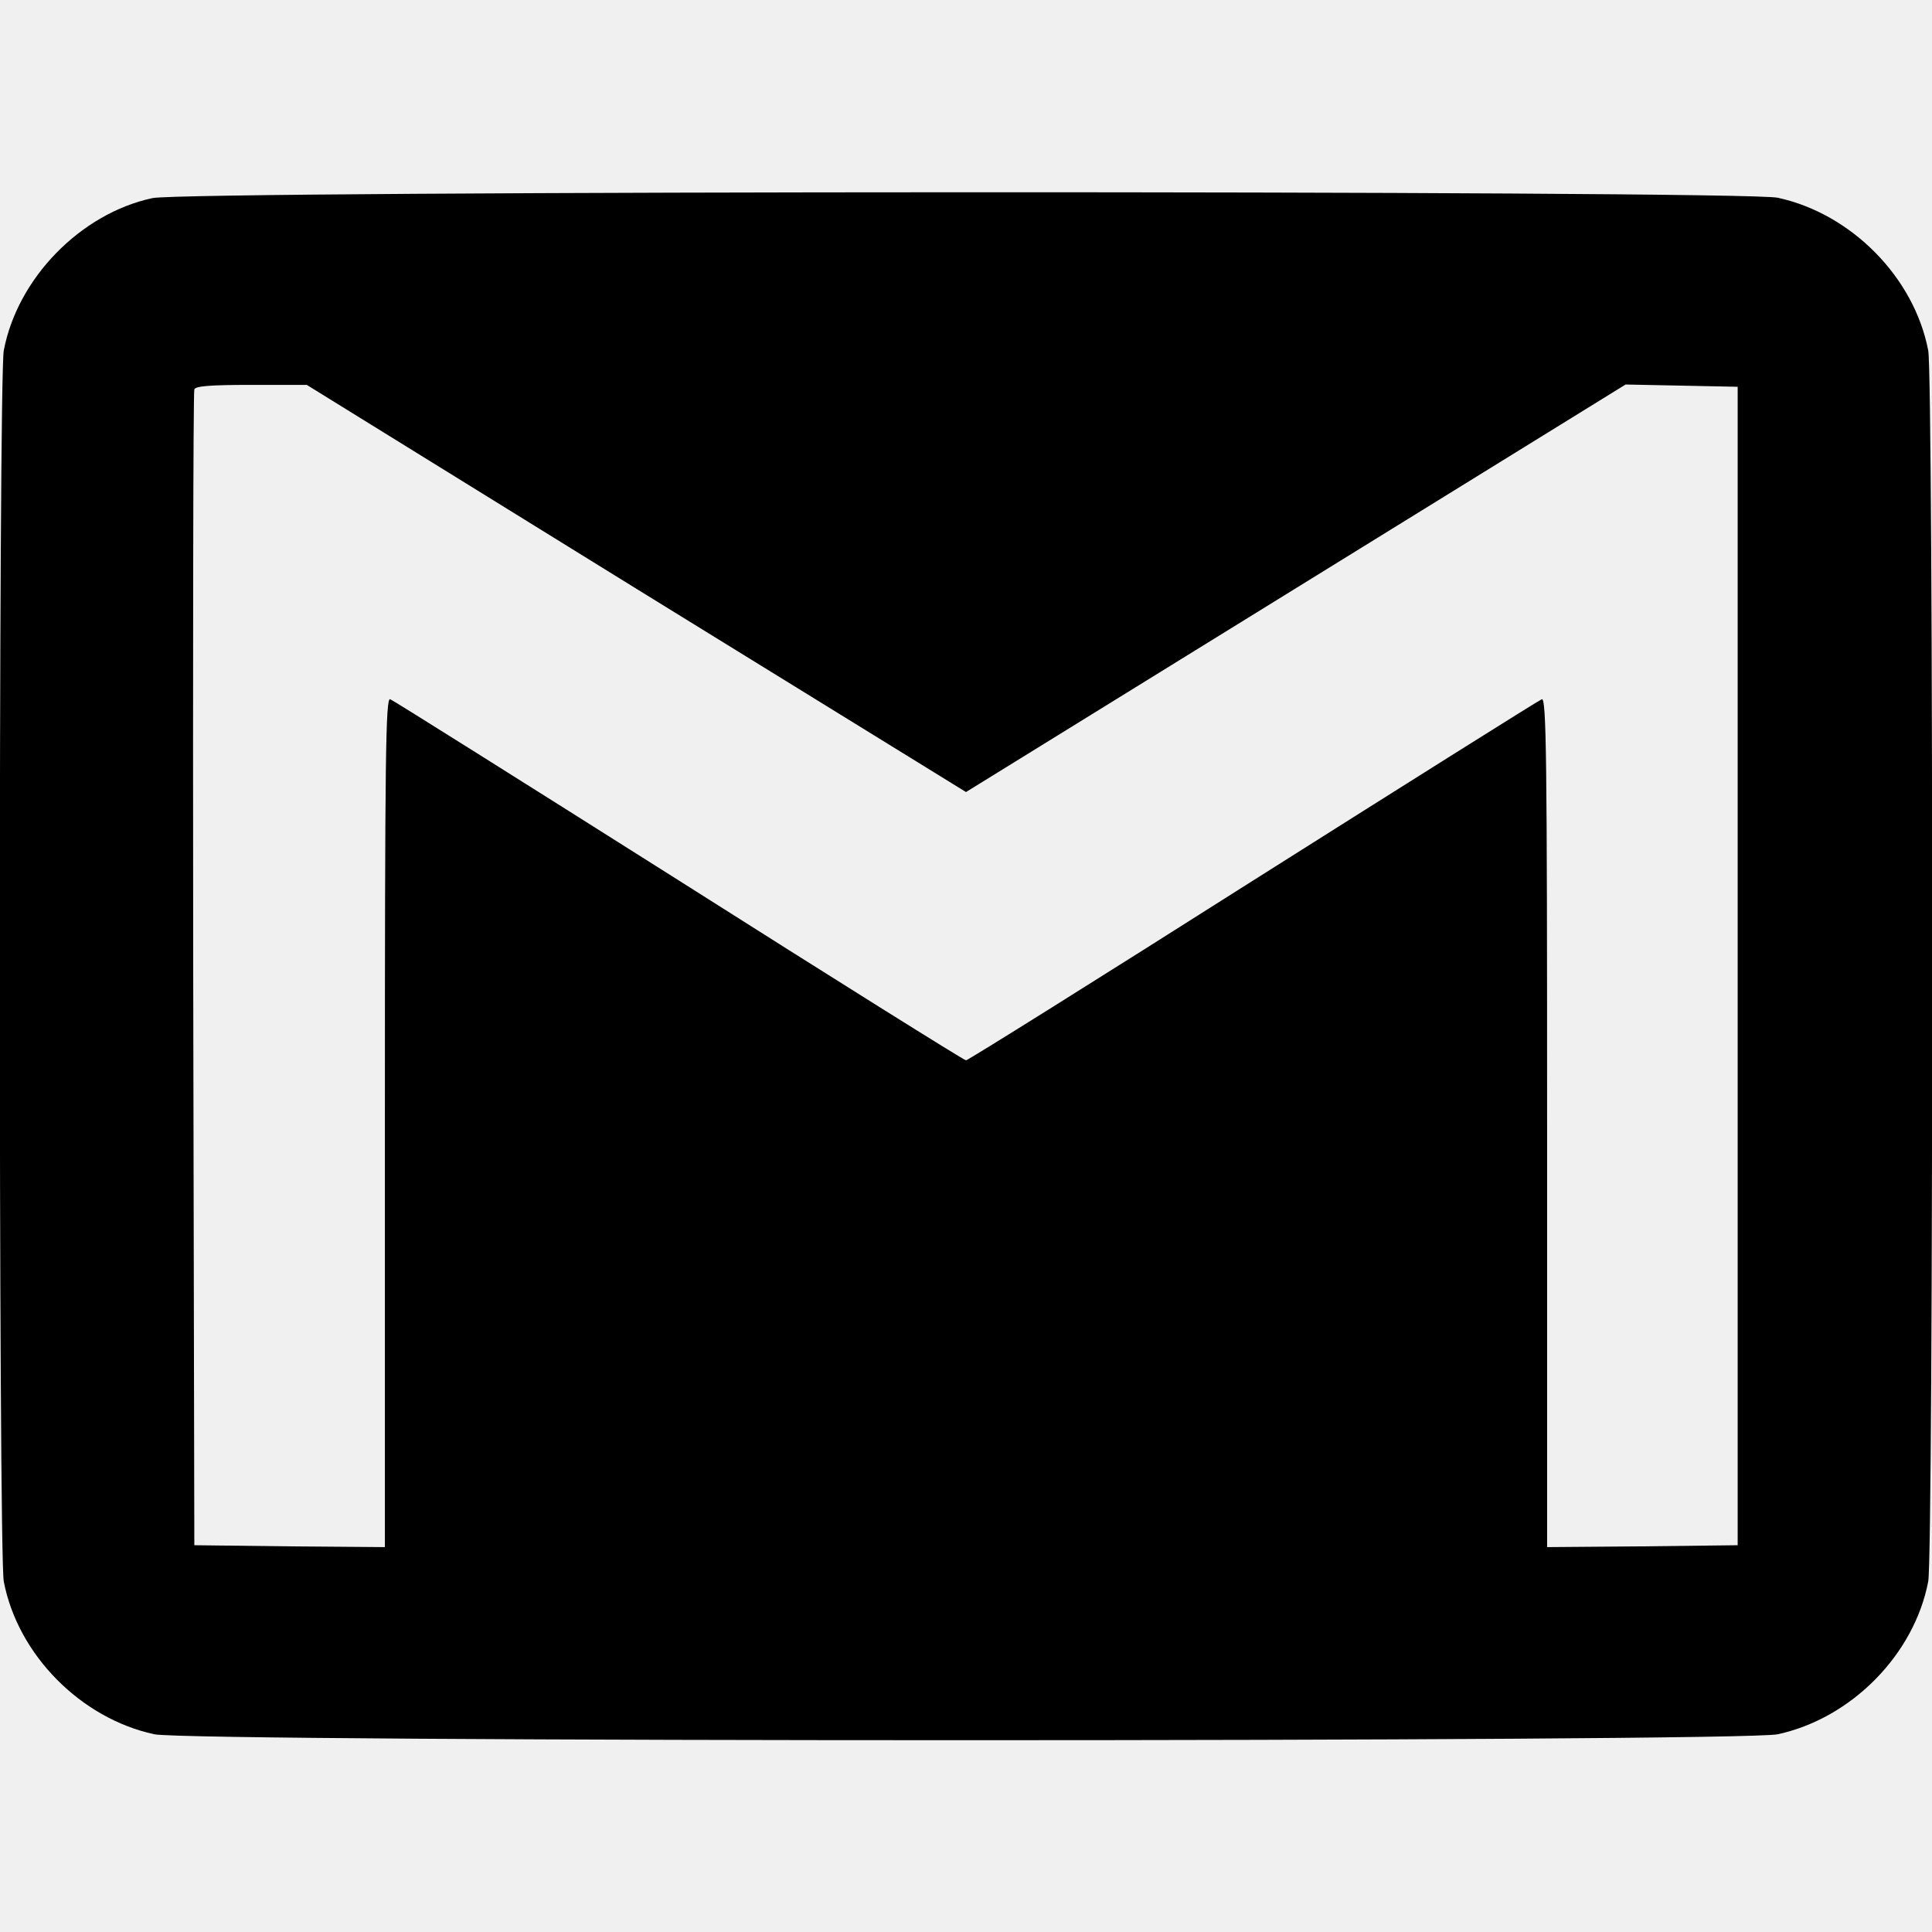
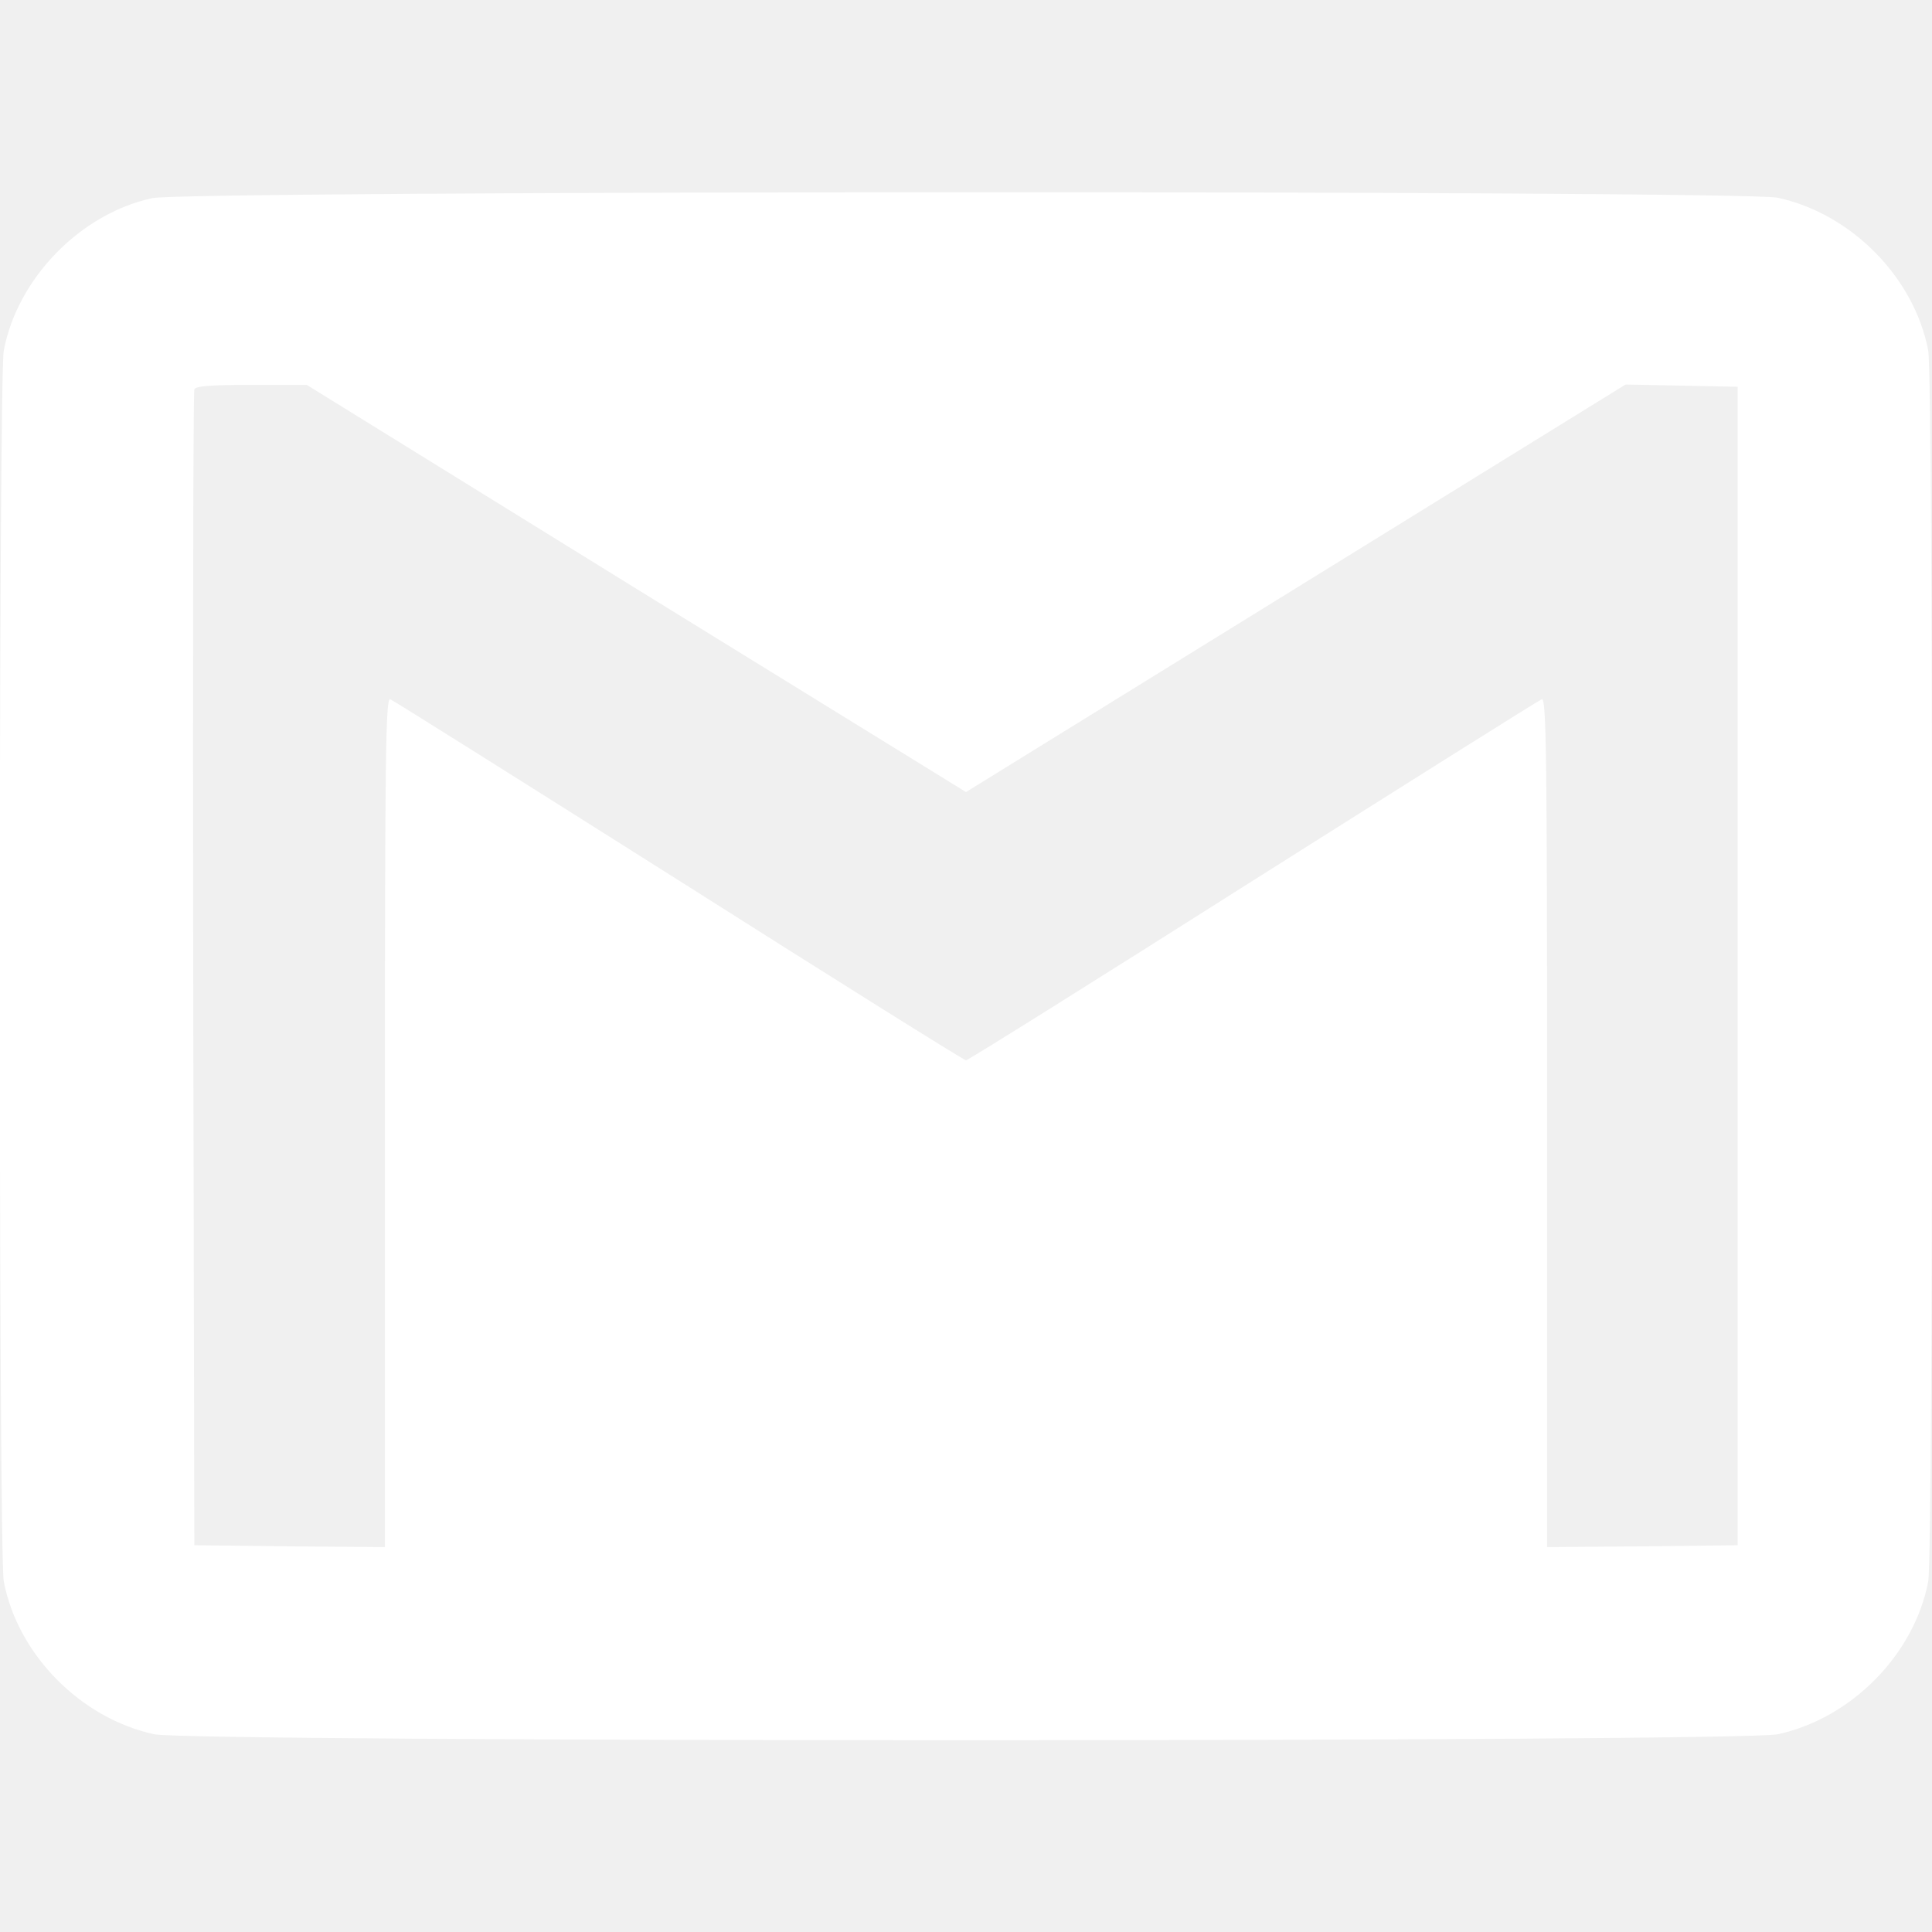
<svg xmlns="http://www.w3.org/2000/svg" version="1.0" width="512pt" height="512pt" viewBox="0 0 512 512" preserveAspectRatio="xMidYMid meet">
-   <g transform="translate(0,512) scale(0.1,-0.1)" fill="#000000" stroke="none">
+   <g transform="translate(0,512) scale(0.1,-0.1)" fill="#FFFFFF" stroke="none">
    <path d="M404 4595 c-191 -41 -358 -213 -394 -404 -14 -74 -14 -3188 0 -3262 37 -194 204 -363 399 -405 99 -21 4203 -21 4302 0 195 42 362 211 399 405 14 74 14 3188 0 3262 -37 194 -204 363 -399 405 -95 20 -4214 19 -4307 -1z m1282 -1035 l874 -539 874 540 874 540 149 -3 148 -3 0 -1535 0 -1535 -252 -3 -253 -2 0 1126 c0 974 -2 1125 -14 1121 -8 -3 -353 -220 -766 -481 -413 -262 -755 -476 -760 -476 -5 0 -347 214 -760 476 -413 261 -758 478 -766 481 -12 4 -14 -147 -14 -1121 l0 -1126 -252 2 -253 3 -3 1525 c-1 839 0 1531 3 1538 3 9 43 12 151 12 l147 0 873 -540z" />
  </g>
</svg>
